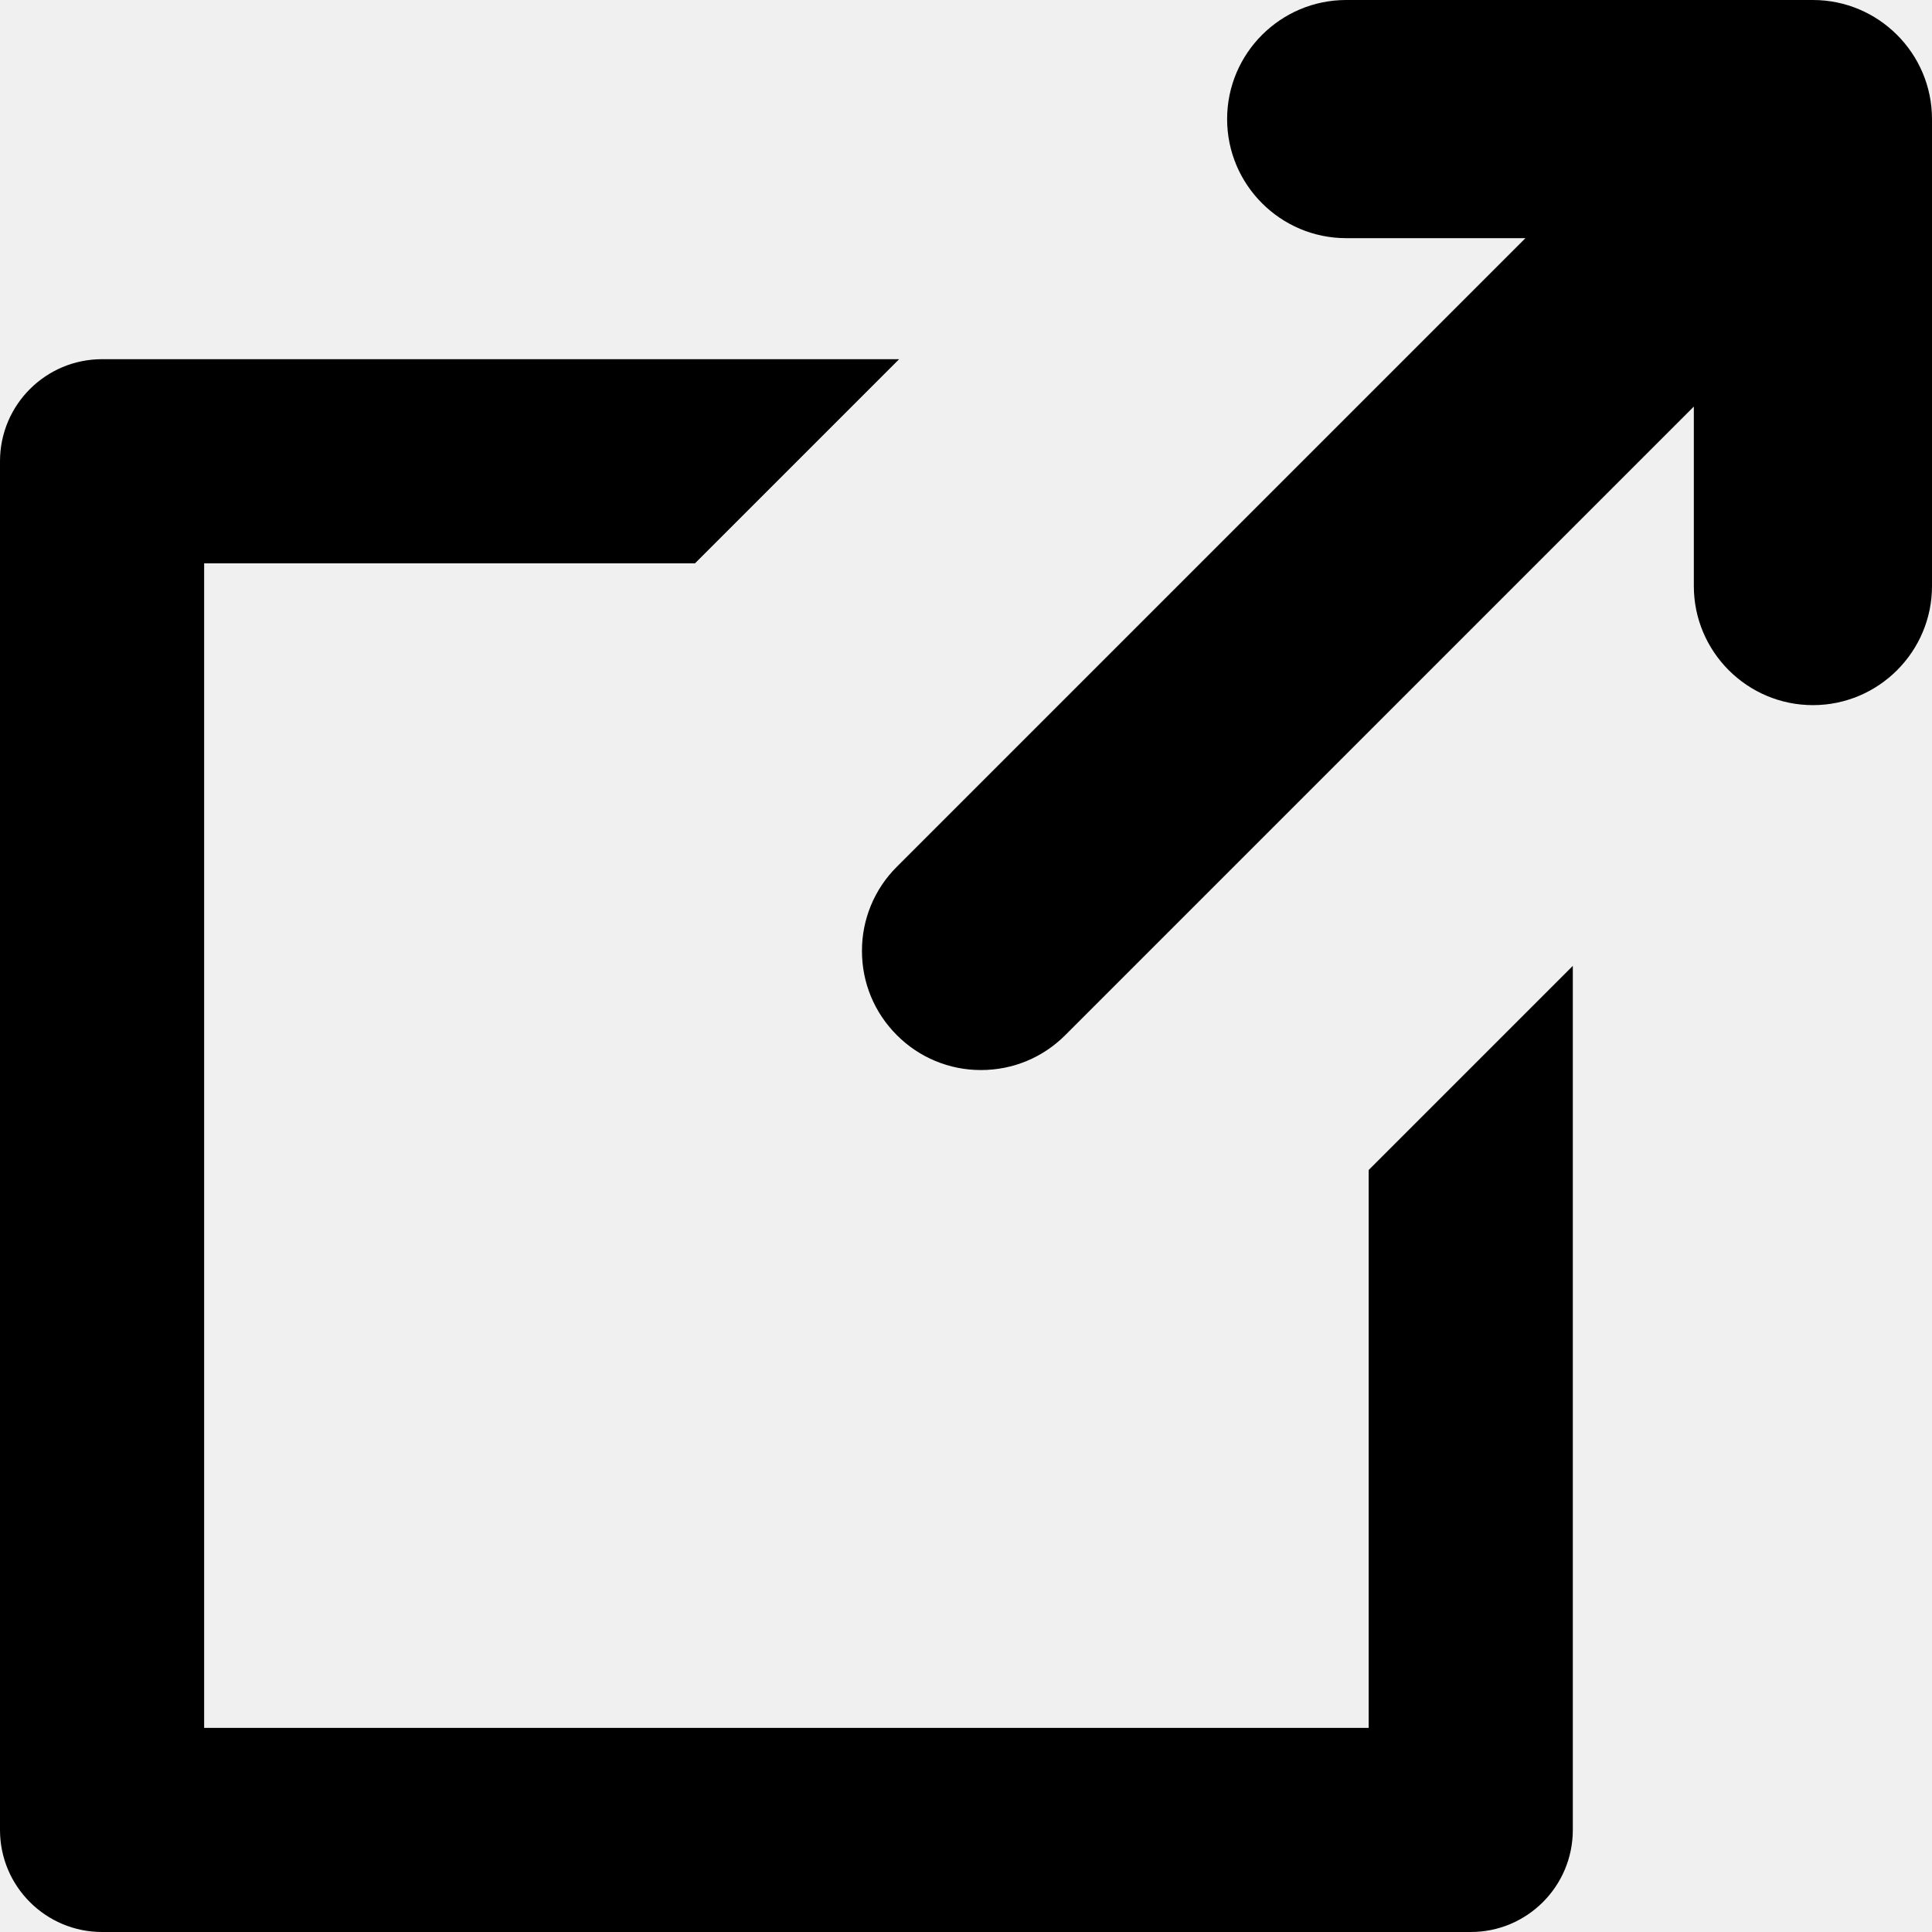
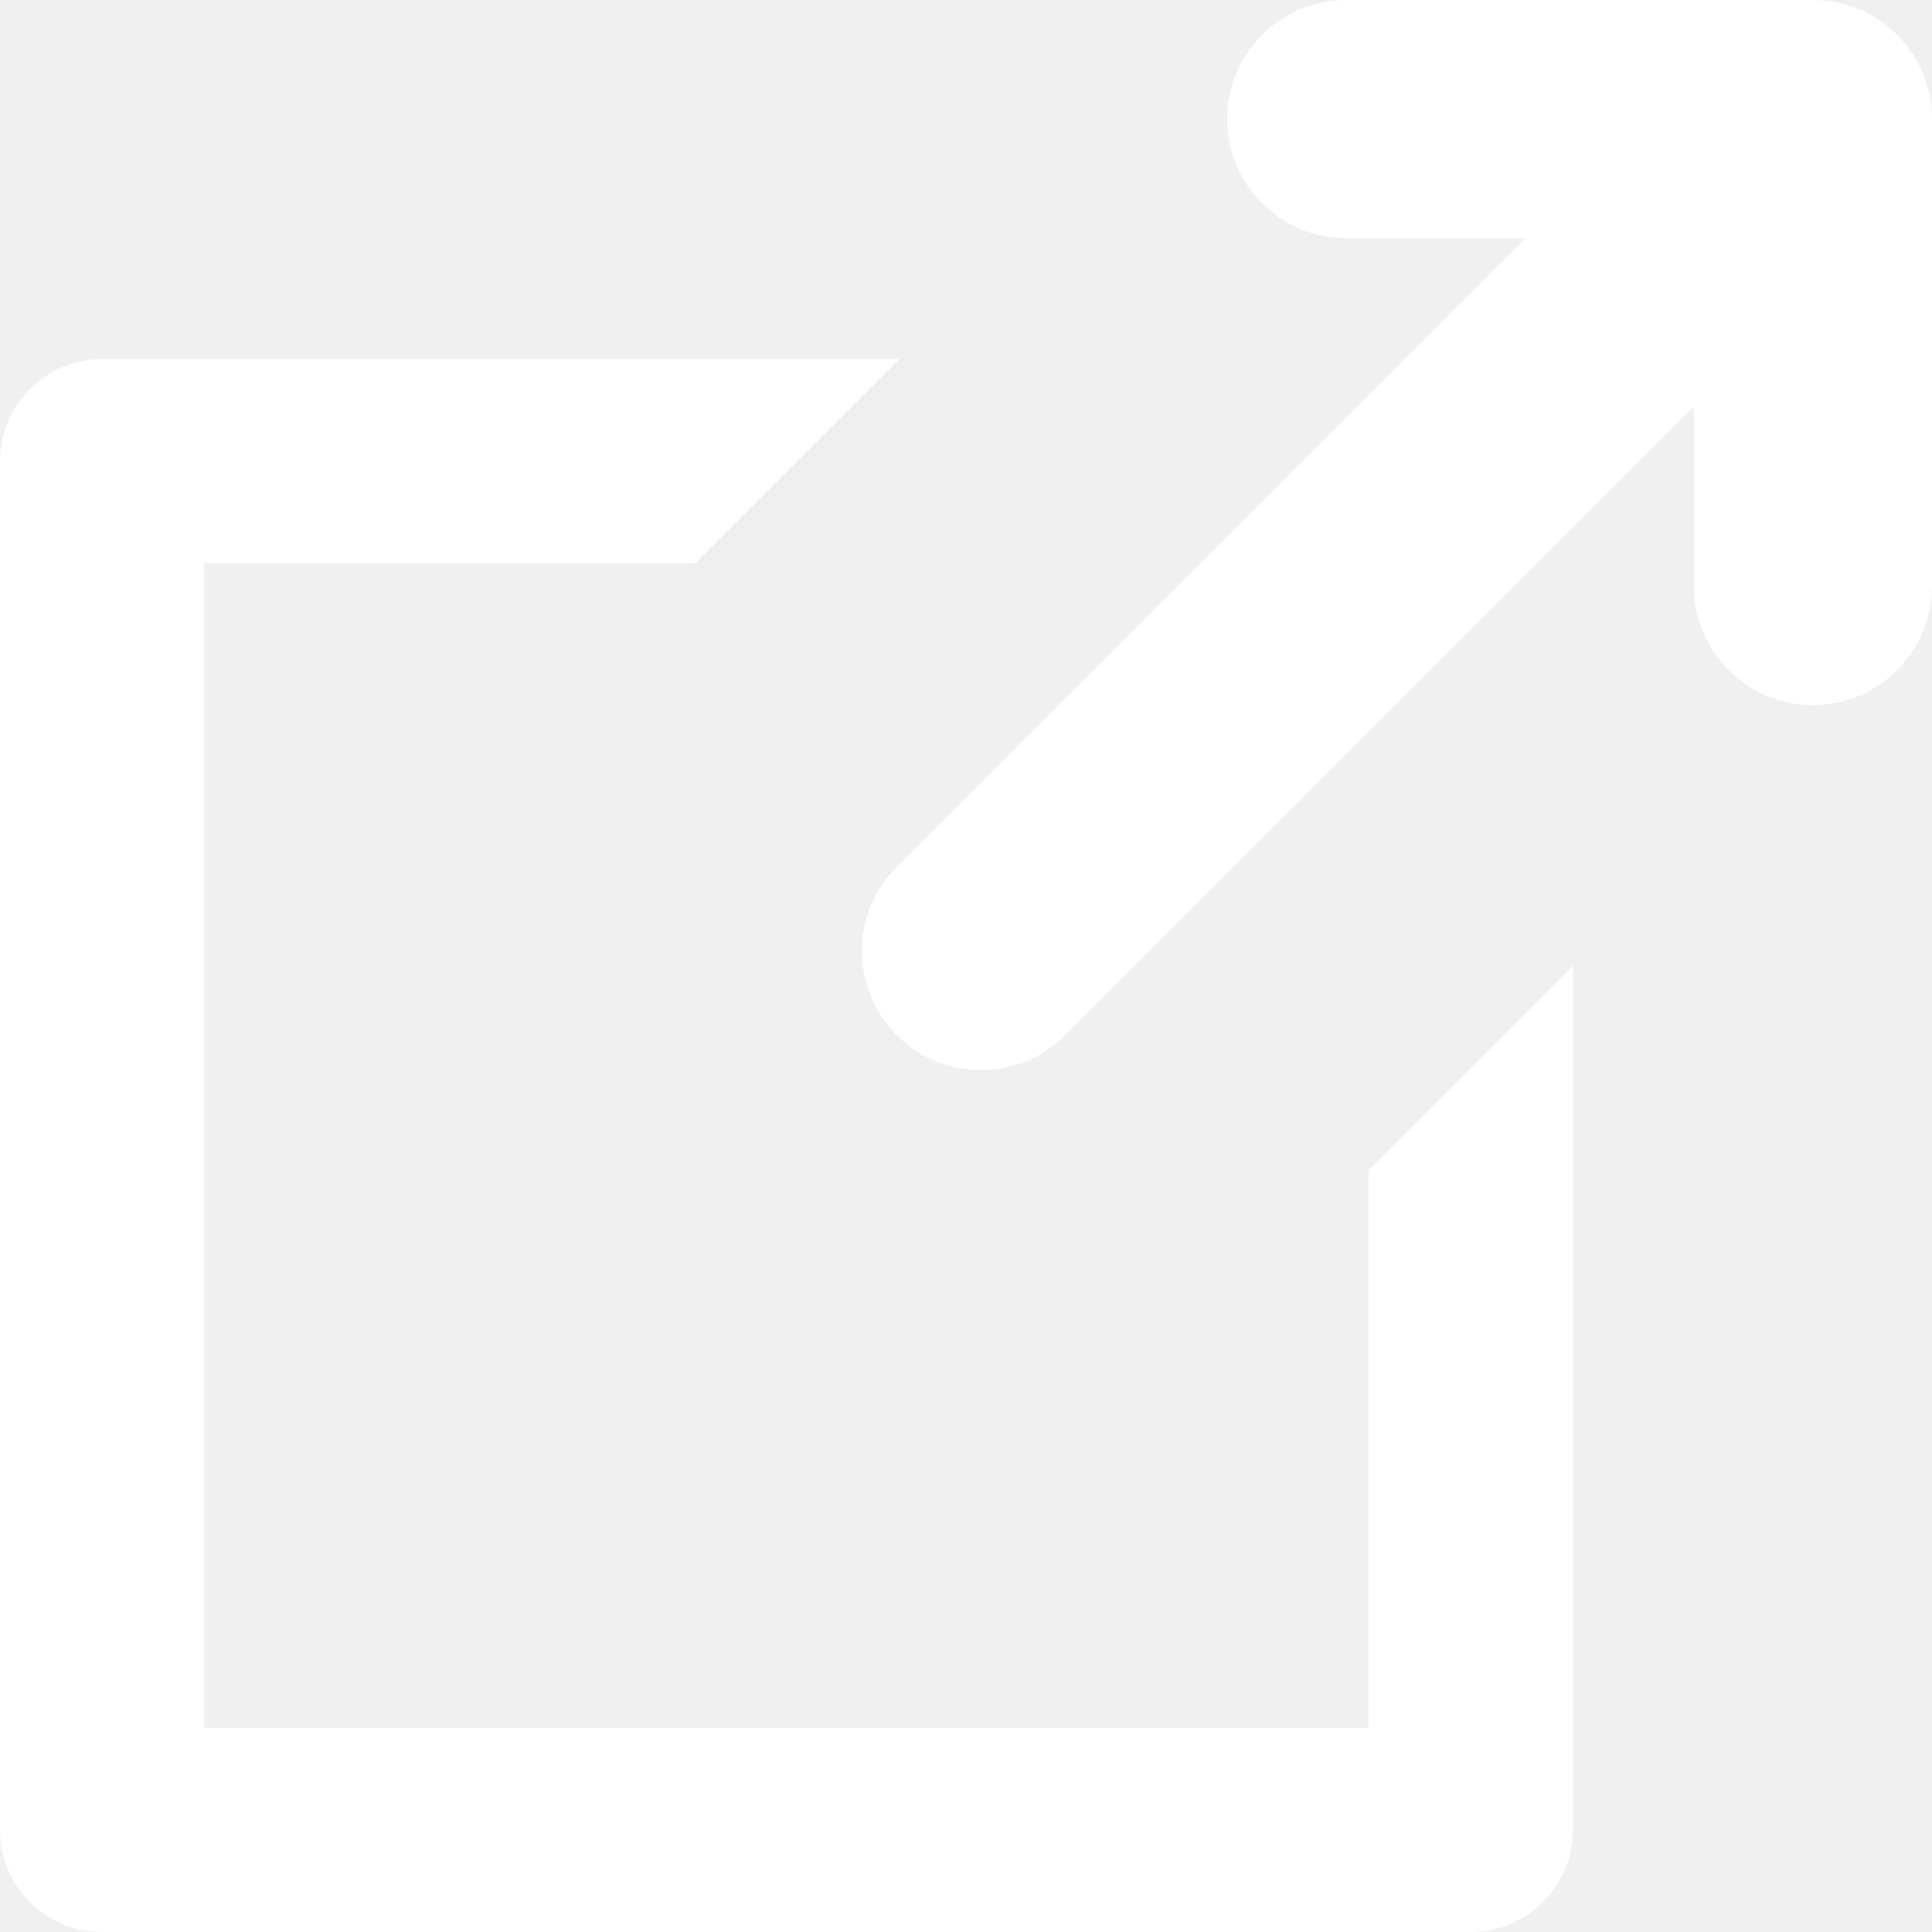
<svg xmlns="http://www.w3.org/2000/svg" width="283.922" height="283.922">
-   <path d="M266.422 0h-68.588c-9.65 0-17.5 7.851-17.5 17.5 0 9.649 7.85 17.5 17.5 17.5h26.34l-92.375 92.374a17.378 17.378 0 0 0-5.127 12.375c0 4.676 1.819 9.069 5.125 12.371a17.374 17.374 0 0 0 12.375 5.13c4.674 0 9.069-1.82 12.376-5.127l92.374-92.375v26.377c0 9.649 7.851 17.5 17.5 17.5 9.649 0 17.5-7.851 17.5-17.5V17.5c0-9.65-7.851-17.5-17.5-17.5z" />
-   <path d="M201.137 253.922H30V82.785h72.134l30-30H15c-8.284 0-15 6.716-15 15v201.137c0 8.284 6.716 15 15 15h201.137c8.284 0 15-6.716 15-15V141.941l-30 30v81.981z" />
+   <g class="layer">
+     <path d="m266.42,0l-68.59,0c-9.65,0 -17.5,7.85 -17.5,17.5c0,9.65 7.85,17.5 17.5,17.5l26.34,0l-92.37,92.37a17.38,17.38 0 0 0 -5.13,12.38c0,4.67 1.82,9.07 5.13,12.37a17.37,17.37 0 0 0 12.37,5.13c4.68,0 9.07,-1.82 12.38,-5.13l92.37,-92.37l0,26.37c0,9.65 7.85,17.5 17.5,17.5c9.65,0 17.5,-7.85 17.5,-17.5l0,-68.62c0,-9.65 -7.85,-17.5 -17.5,-17.5z" fill="#fff" id="svg_1" />
+     <path d="m201.14,253.92l-171.14,0l0,-171.14l72.13,0l30,-30l-117.13,0c-8.28,0 -15,6.72 -15,15l0,201.14c0,8.29 6.72,15 15,15l201.14,0c8.28,0 15,-6.71 15,-15l0,-126.98l-30,30l0,81.98z" fill="#fff" id="svg_2" />
+   </g>
</svg>
